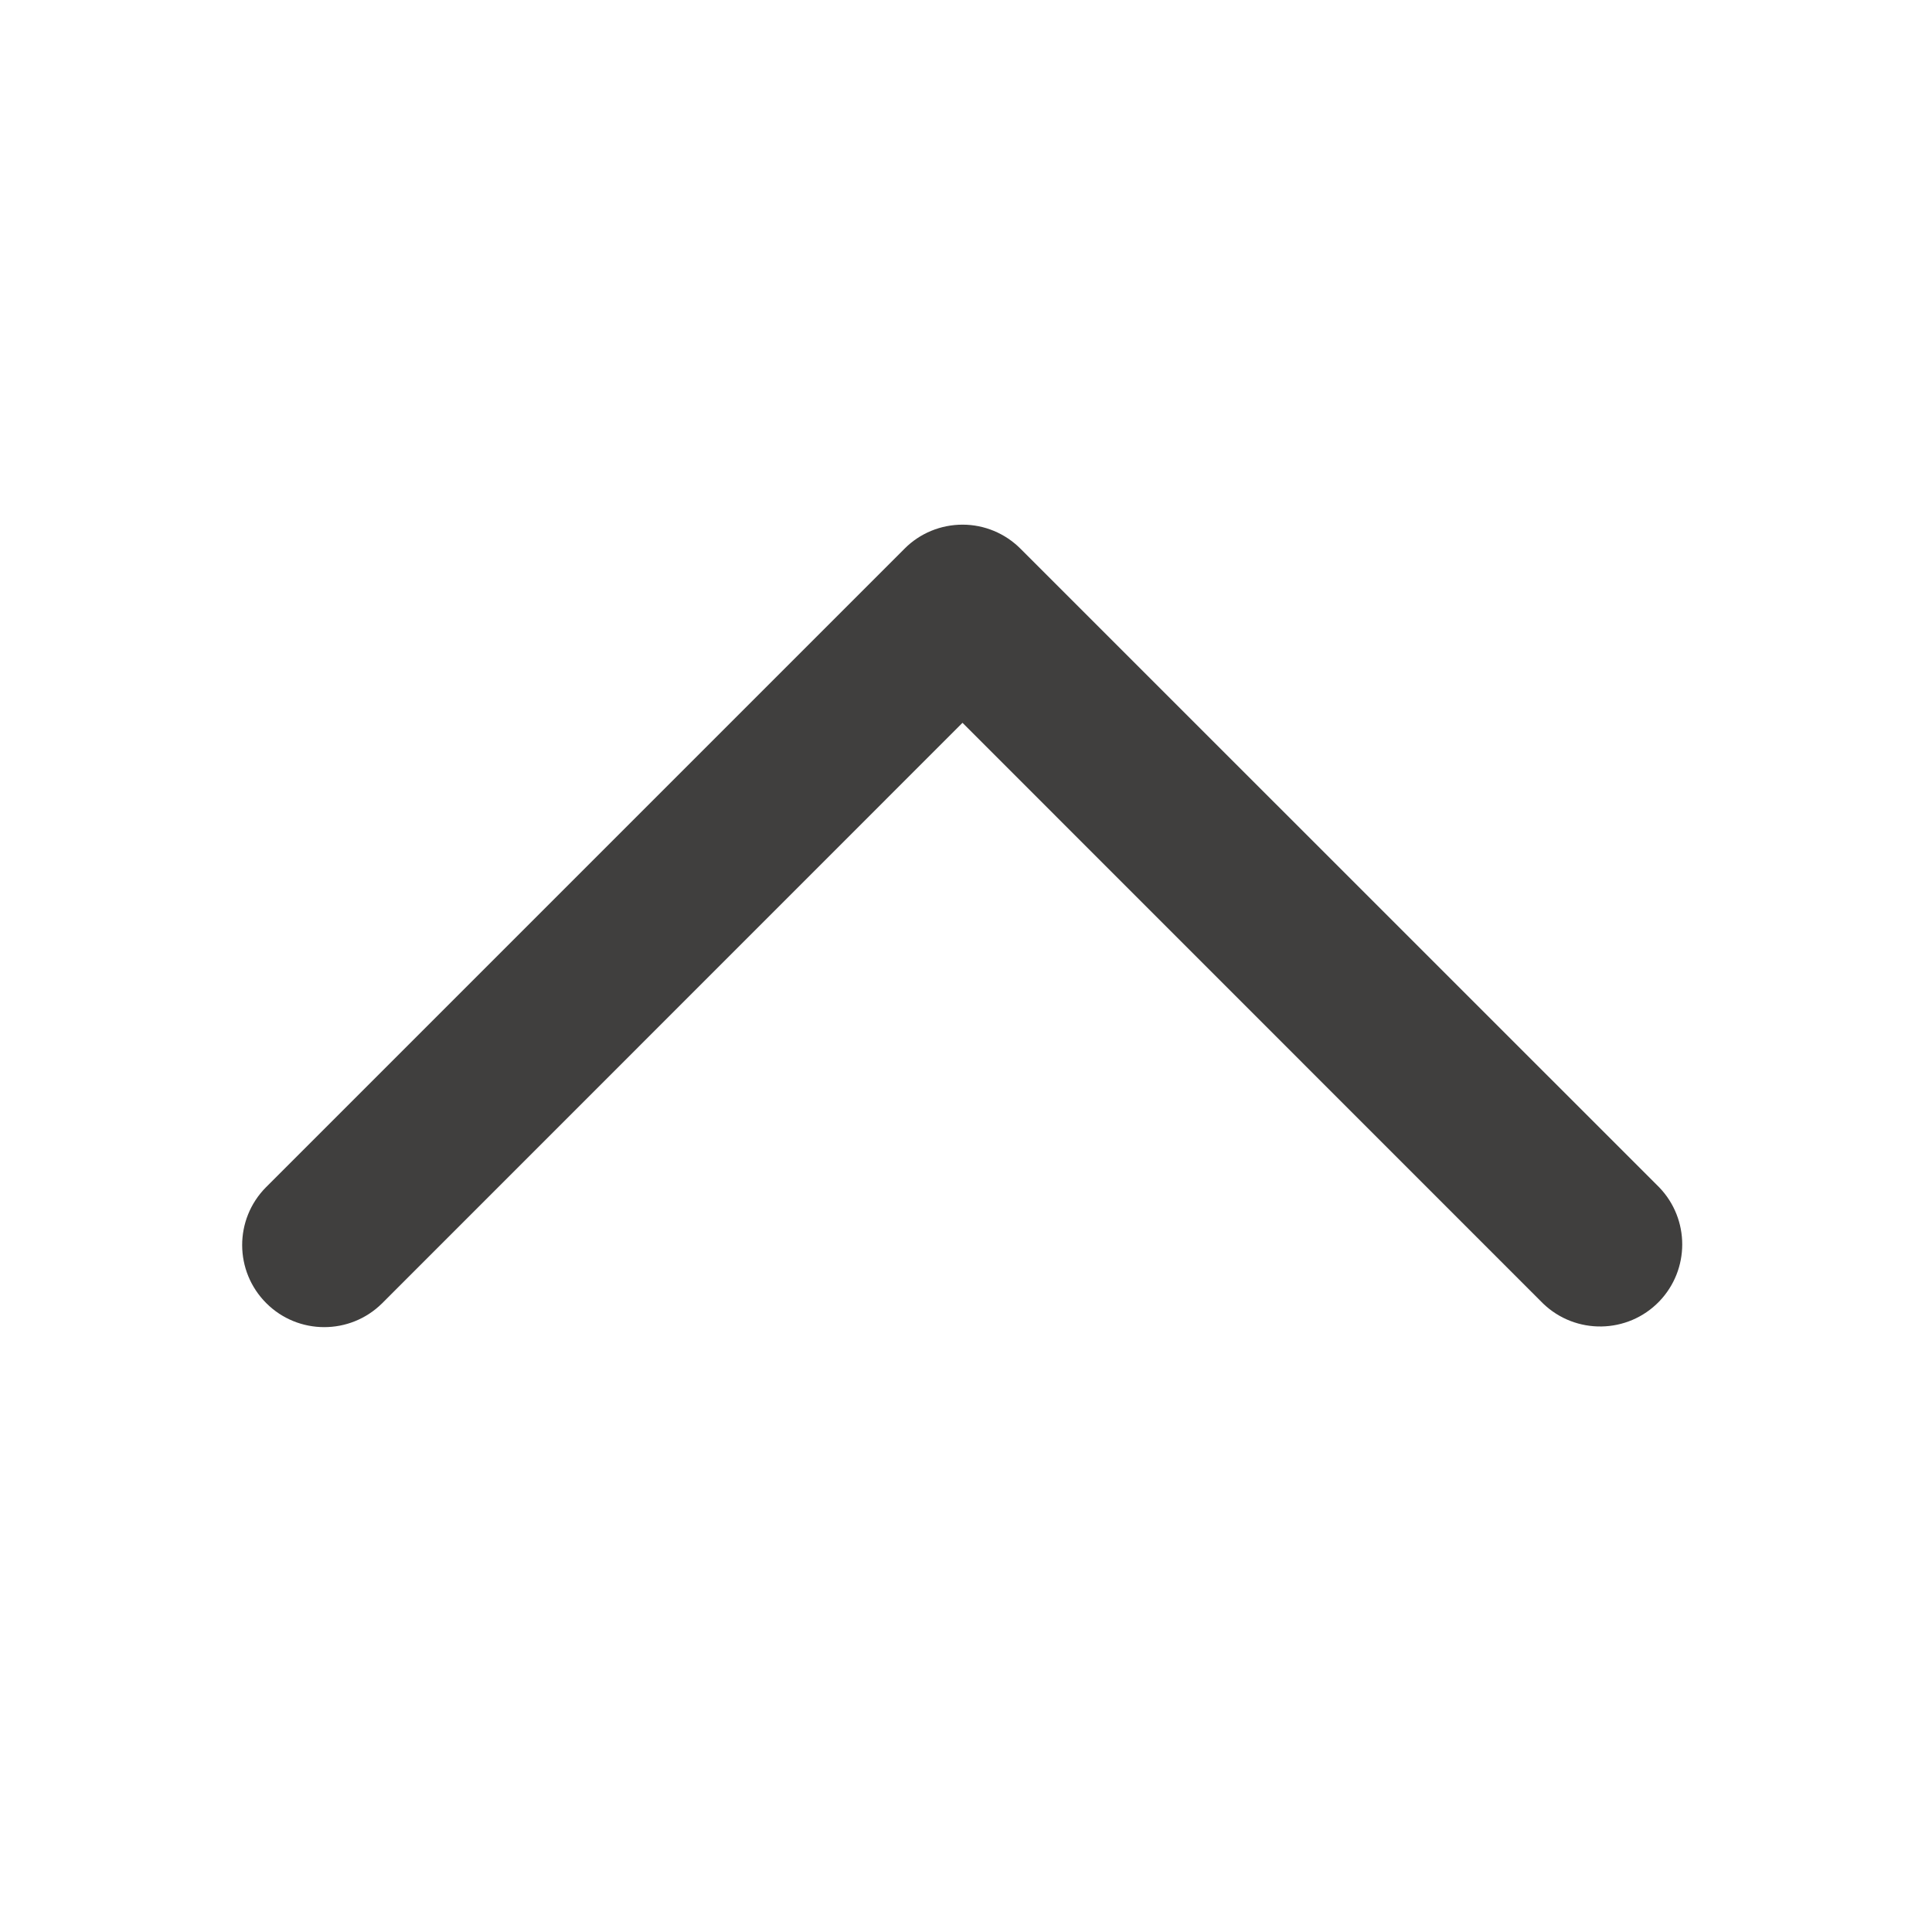
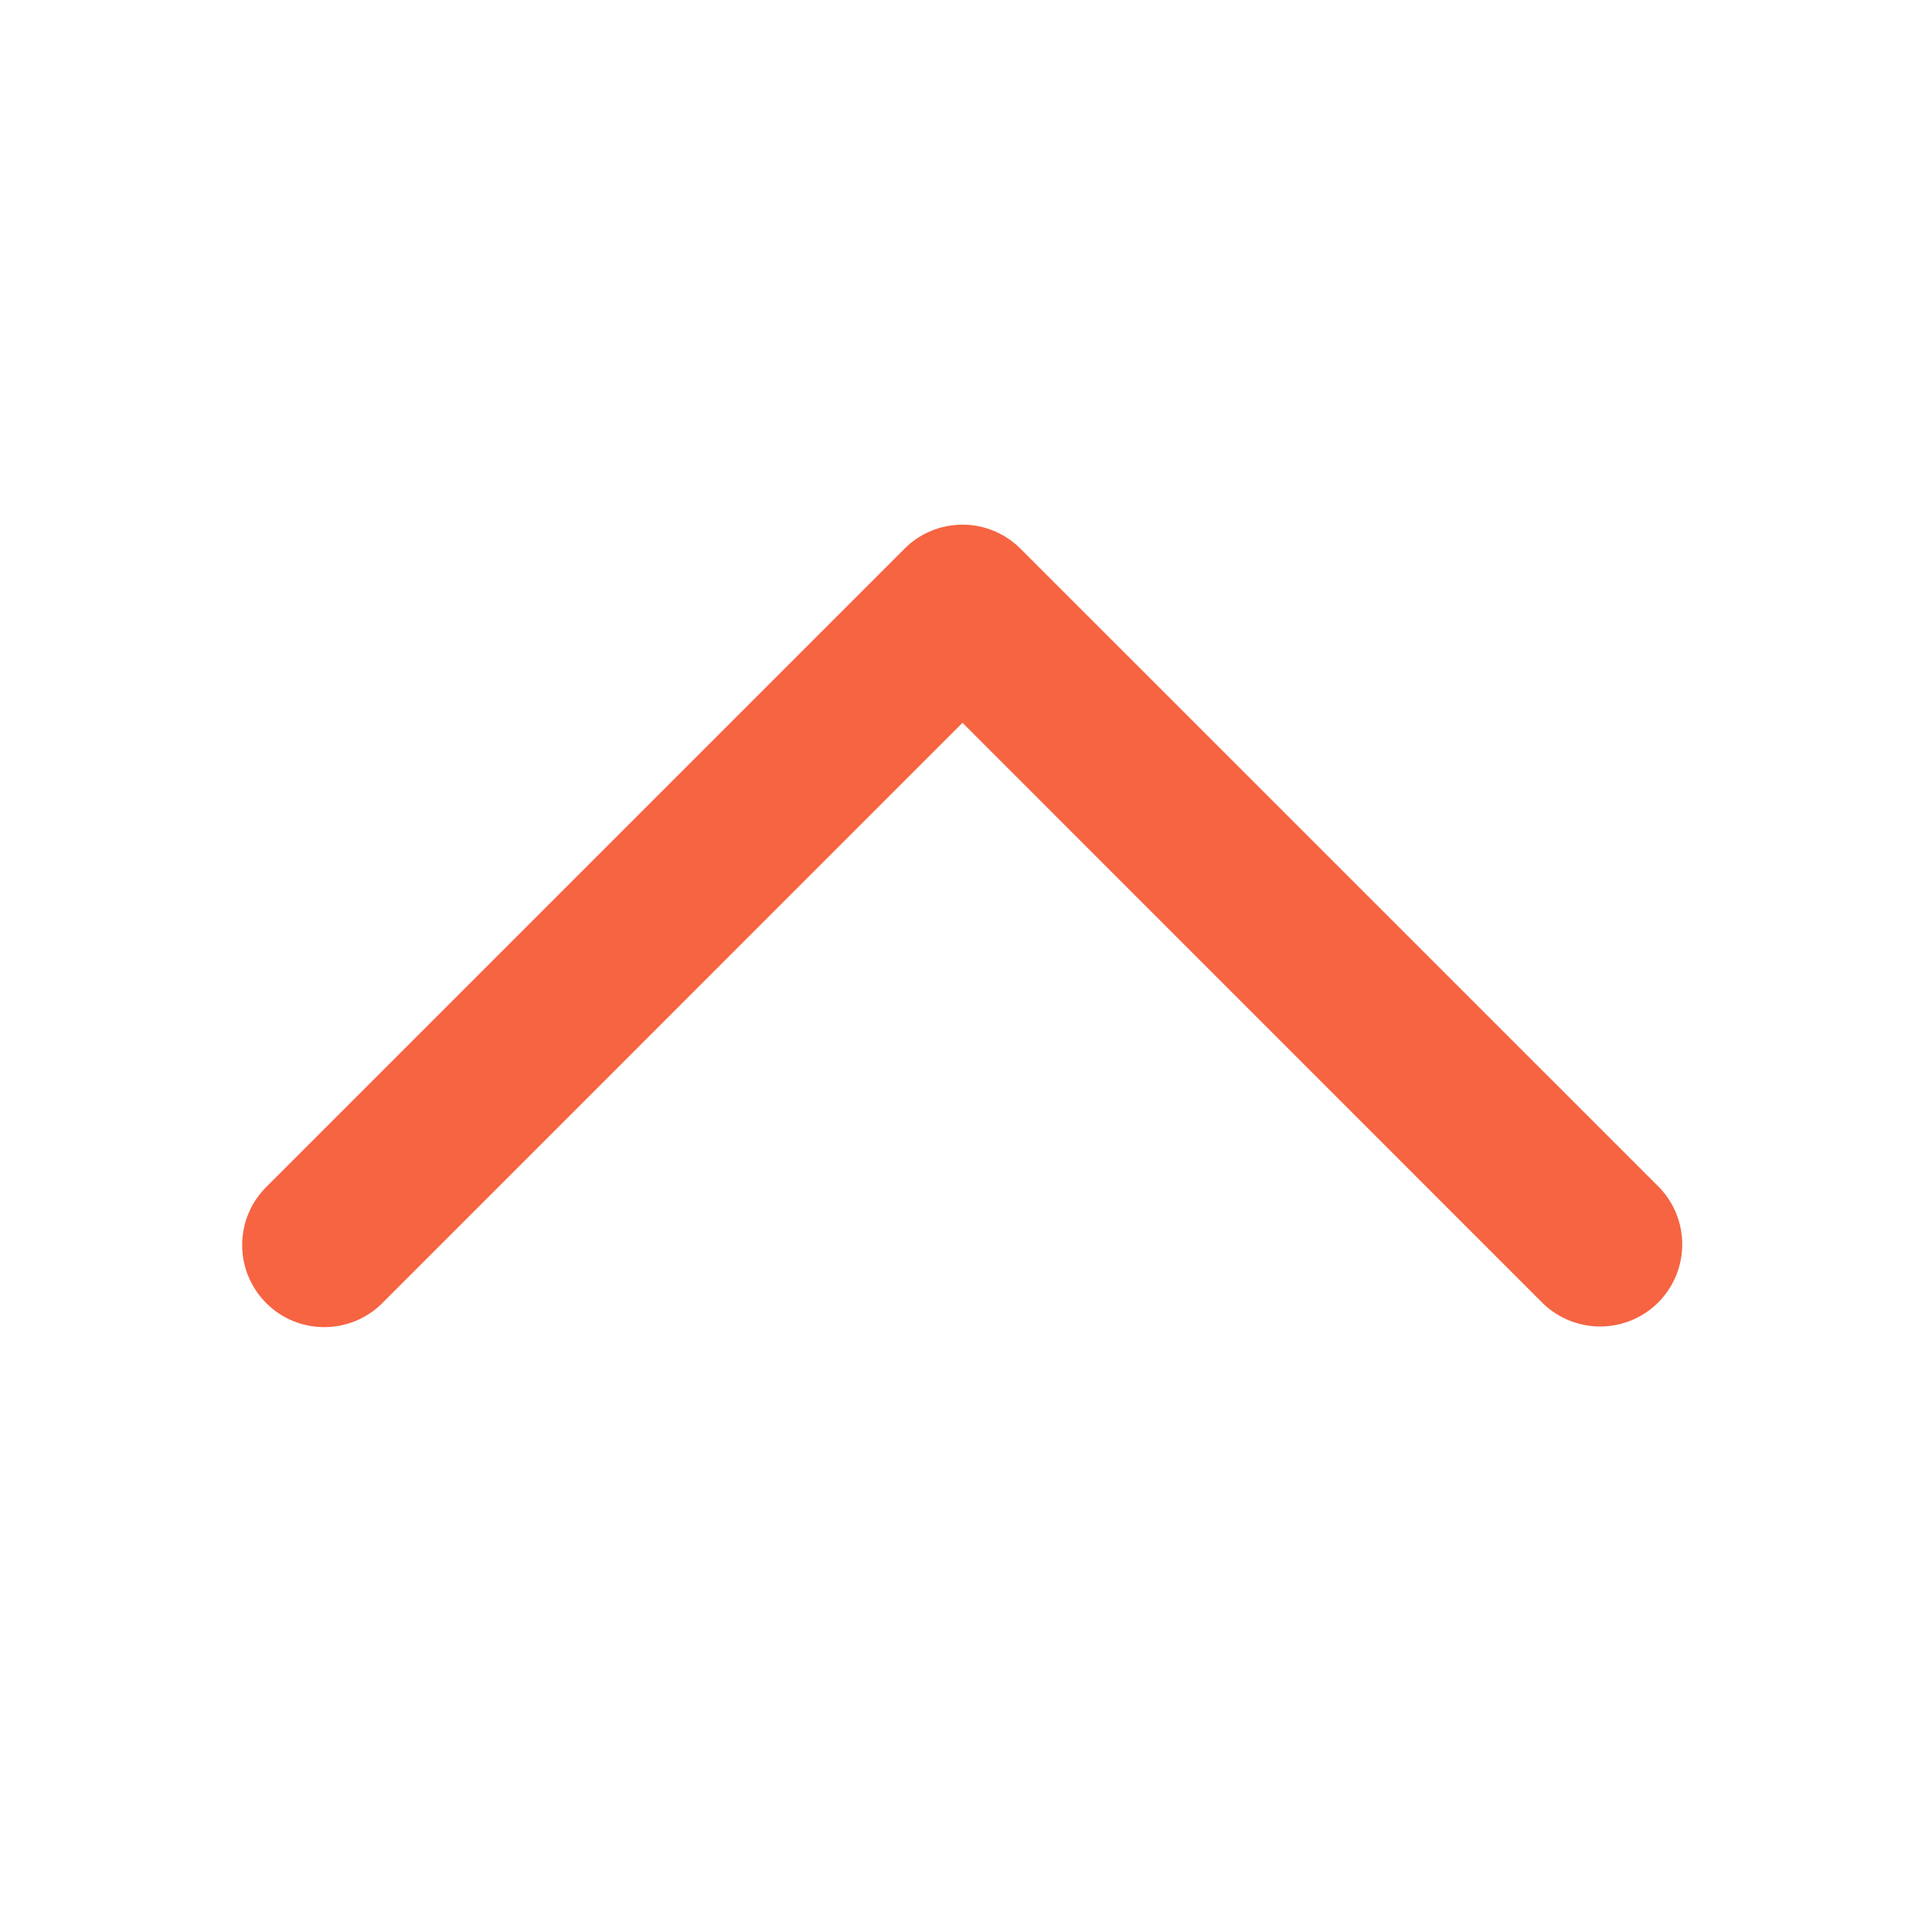
<svg xmlns="http://www.w3.org/2000/svg" width="16px" height="16px" viewBox="0 0 16 16" version="1.1">
  <g id="页面-1" stroke="none" stroke-width="1" fill="none" fill-rule="evenodd">
-     <g id="products展开" transform="translate(-854, -29)" fill="#403F3E" fill-rule="nonzero">
-       <g id="编组-6" transform="translate(862, 37) scale(1, -1) translate(-862, -37) translate(854, 29)">
+     <g id="products展开" transform="translate(-890, -56)" fill="#F66442" fill-rule="nonzero">
+       <g id="编组-6备份" transform="translate(898, 64) scale(1, -1) translate(-898, -64) translate(890, 56)">
        <g id="编组" transform="translate(2, 5)">
          <path d="M5.49,6.455 L0.202,1.167 C-0.061,0.901 -0.06,0.473 0.205,0.208 C0.469,-0.056 0.897,-0.057 1.163,0.205 L5.971,5.014 L10.779,0.205 C11.049,-0.055 11.48,-0.048 11.741,0.222 C11.995,0.486 11.995,0.903 11.741,1.167 L6.452,6.455 C6.325,6.583 6.152,6.655 5.972,6.655 C5.791,6.655 5.618,6.584 5.491,6.456 L5.49,6.455 L5.49,6.455 Z" id="路径" />
        </g>
      </g>
    </g>
  </g>
</svg>
